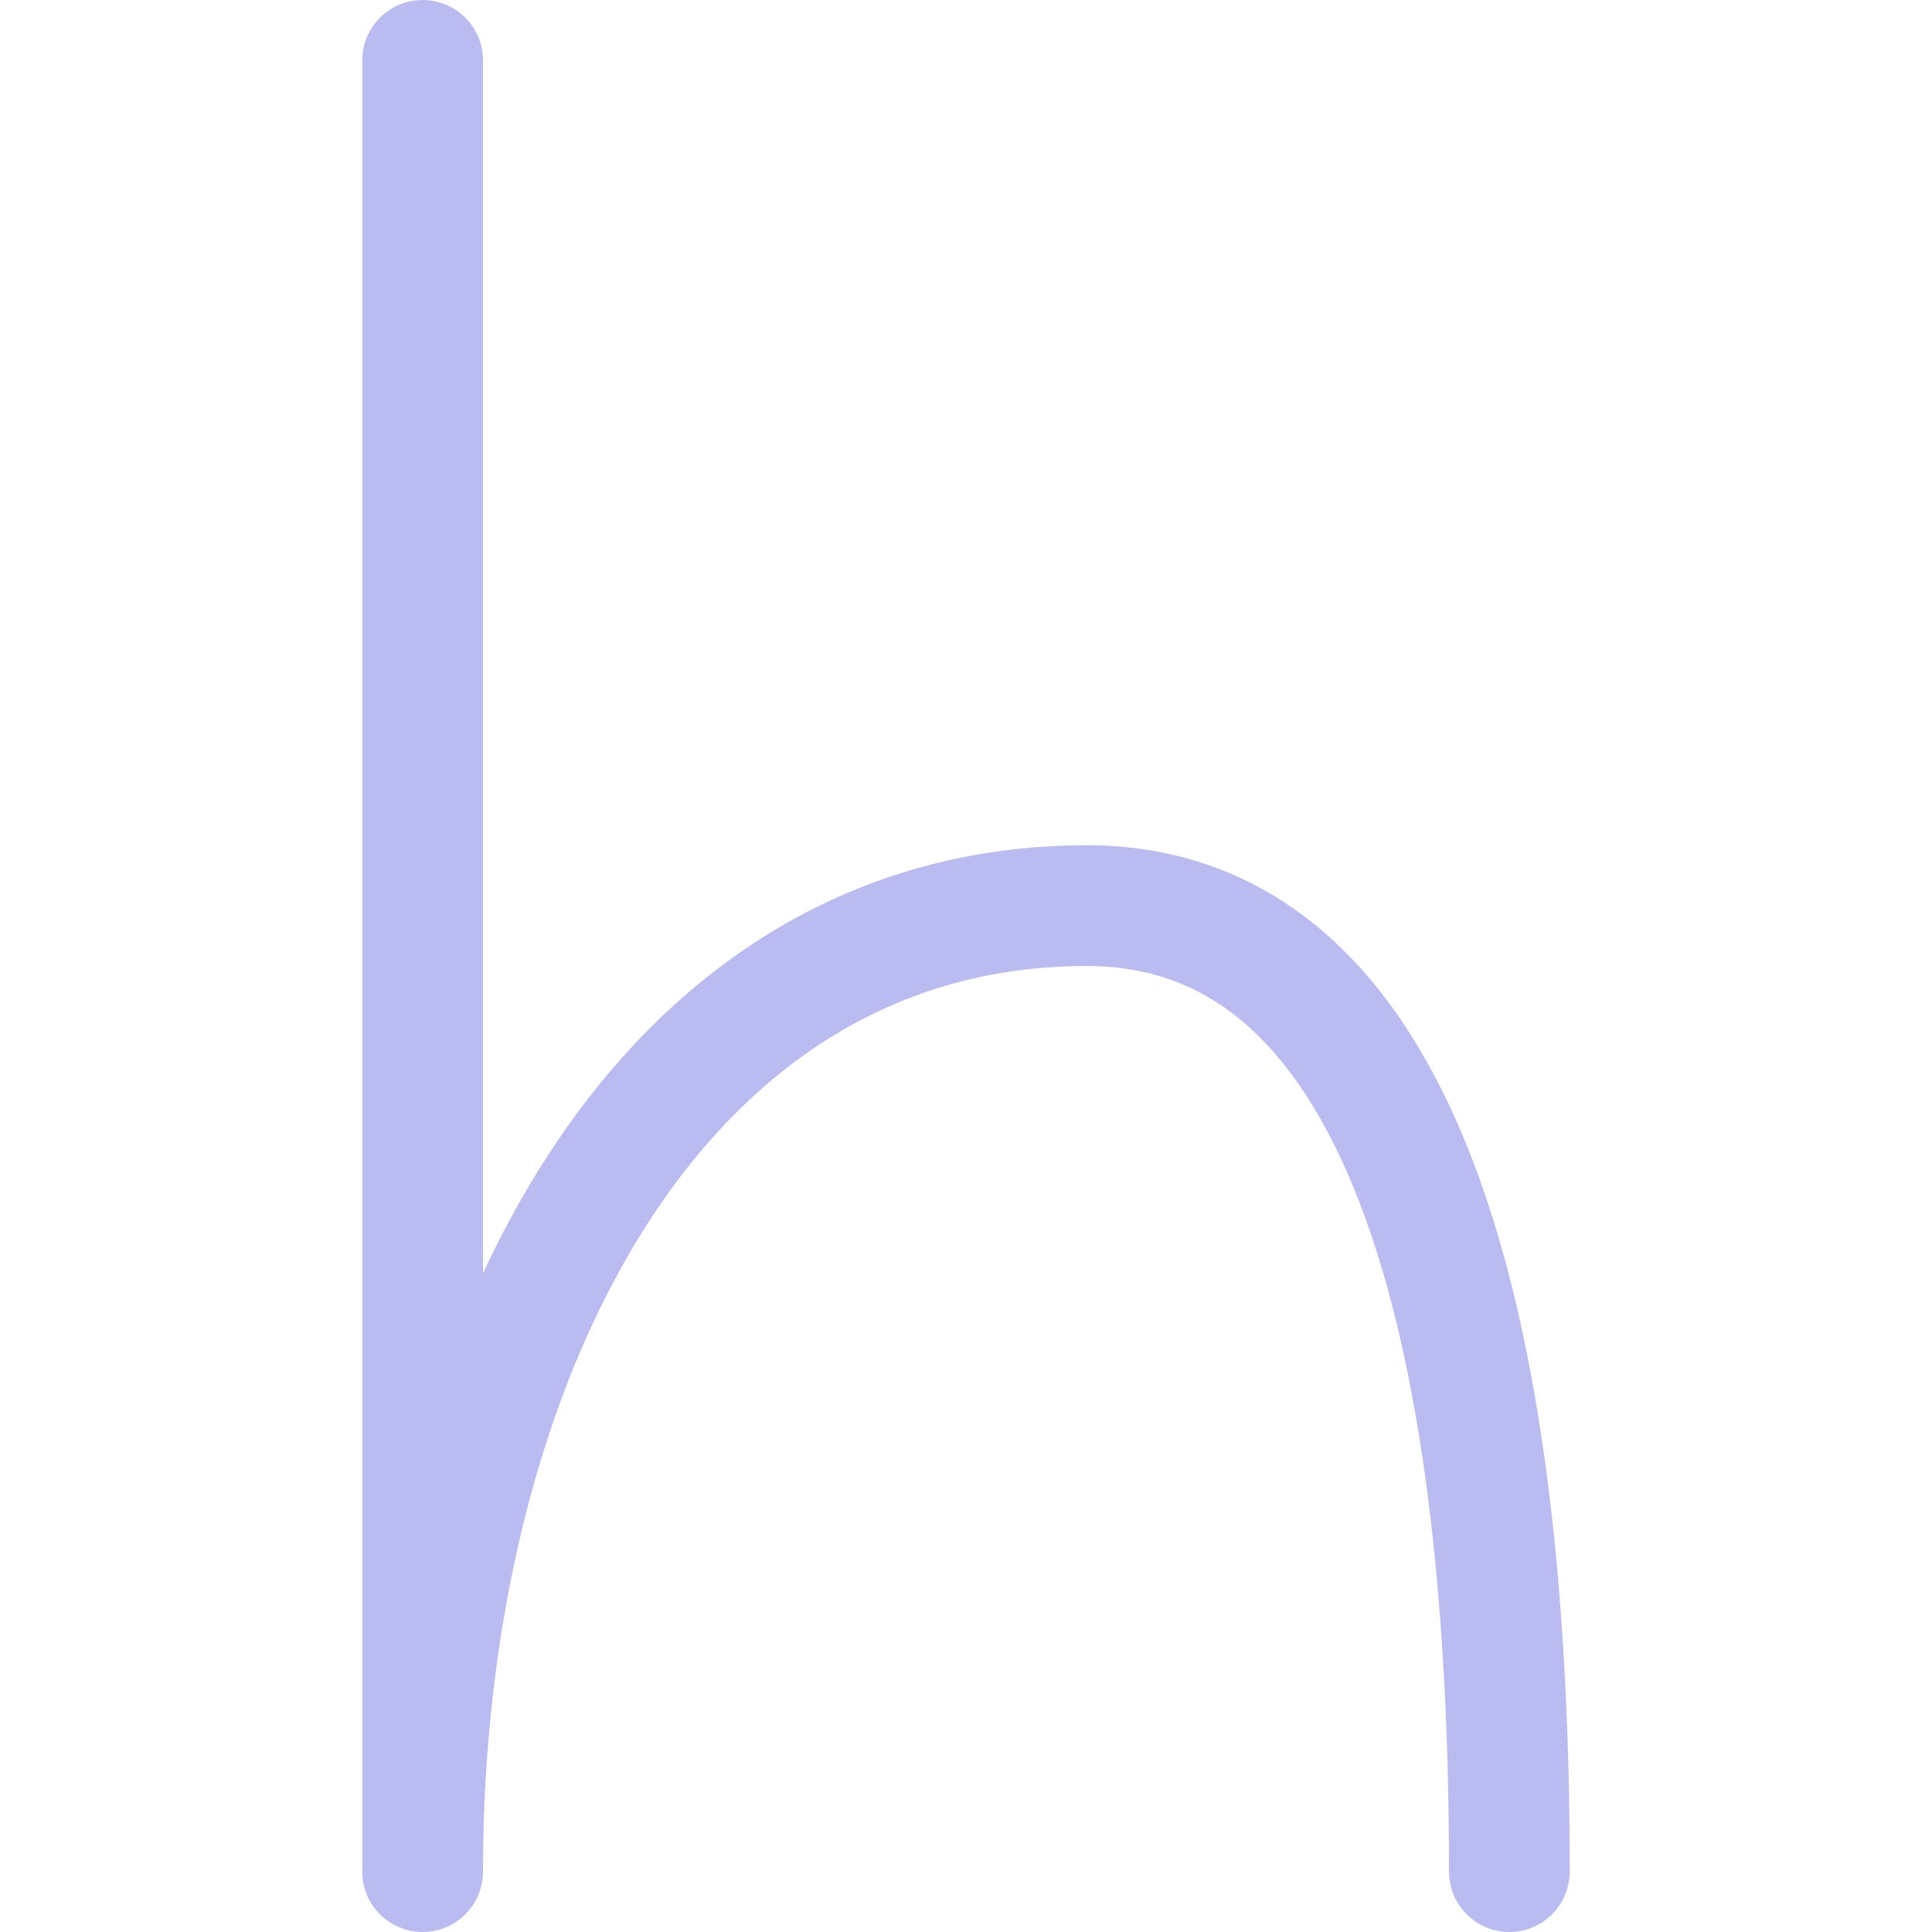
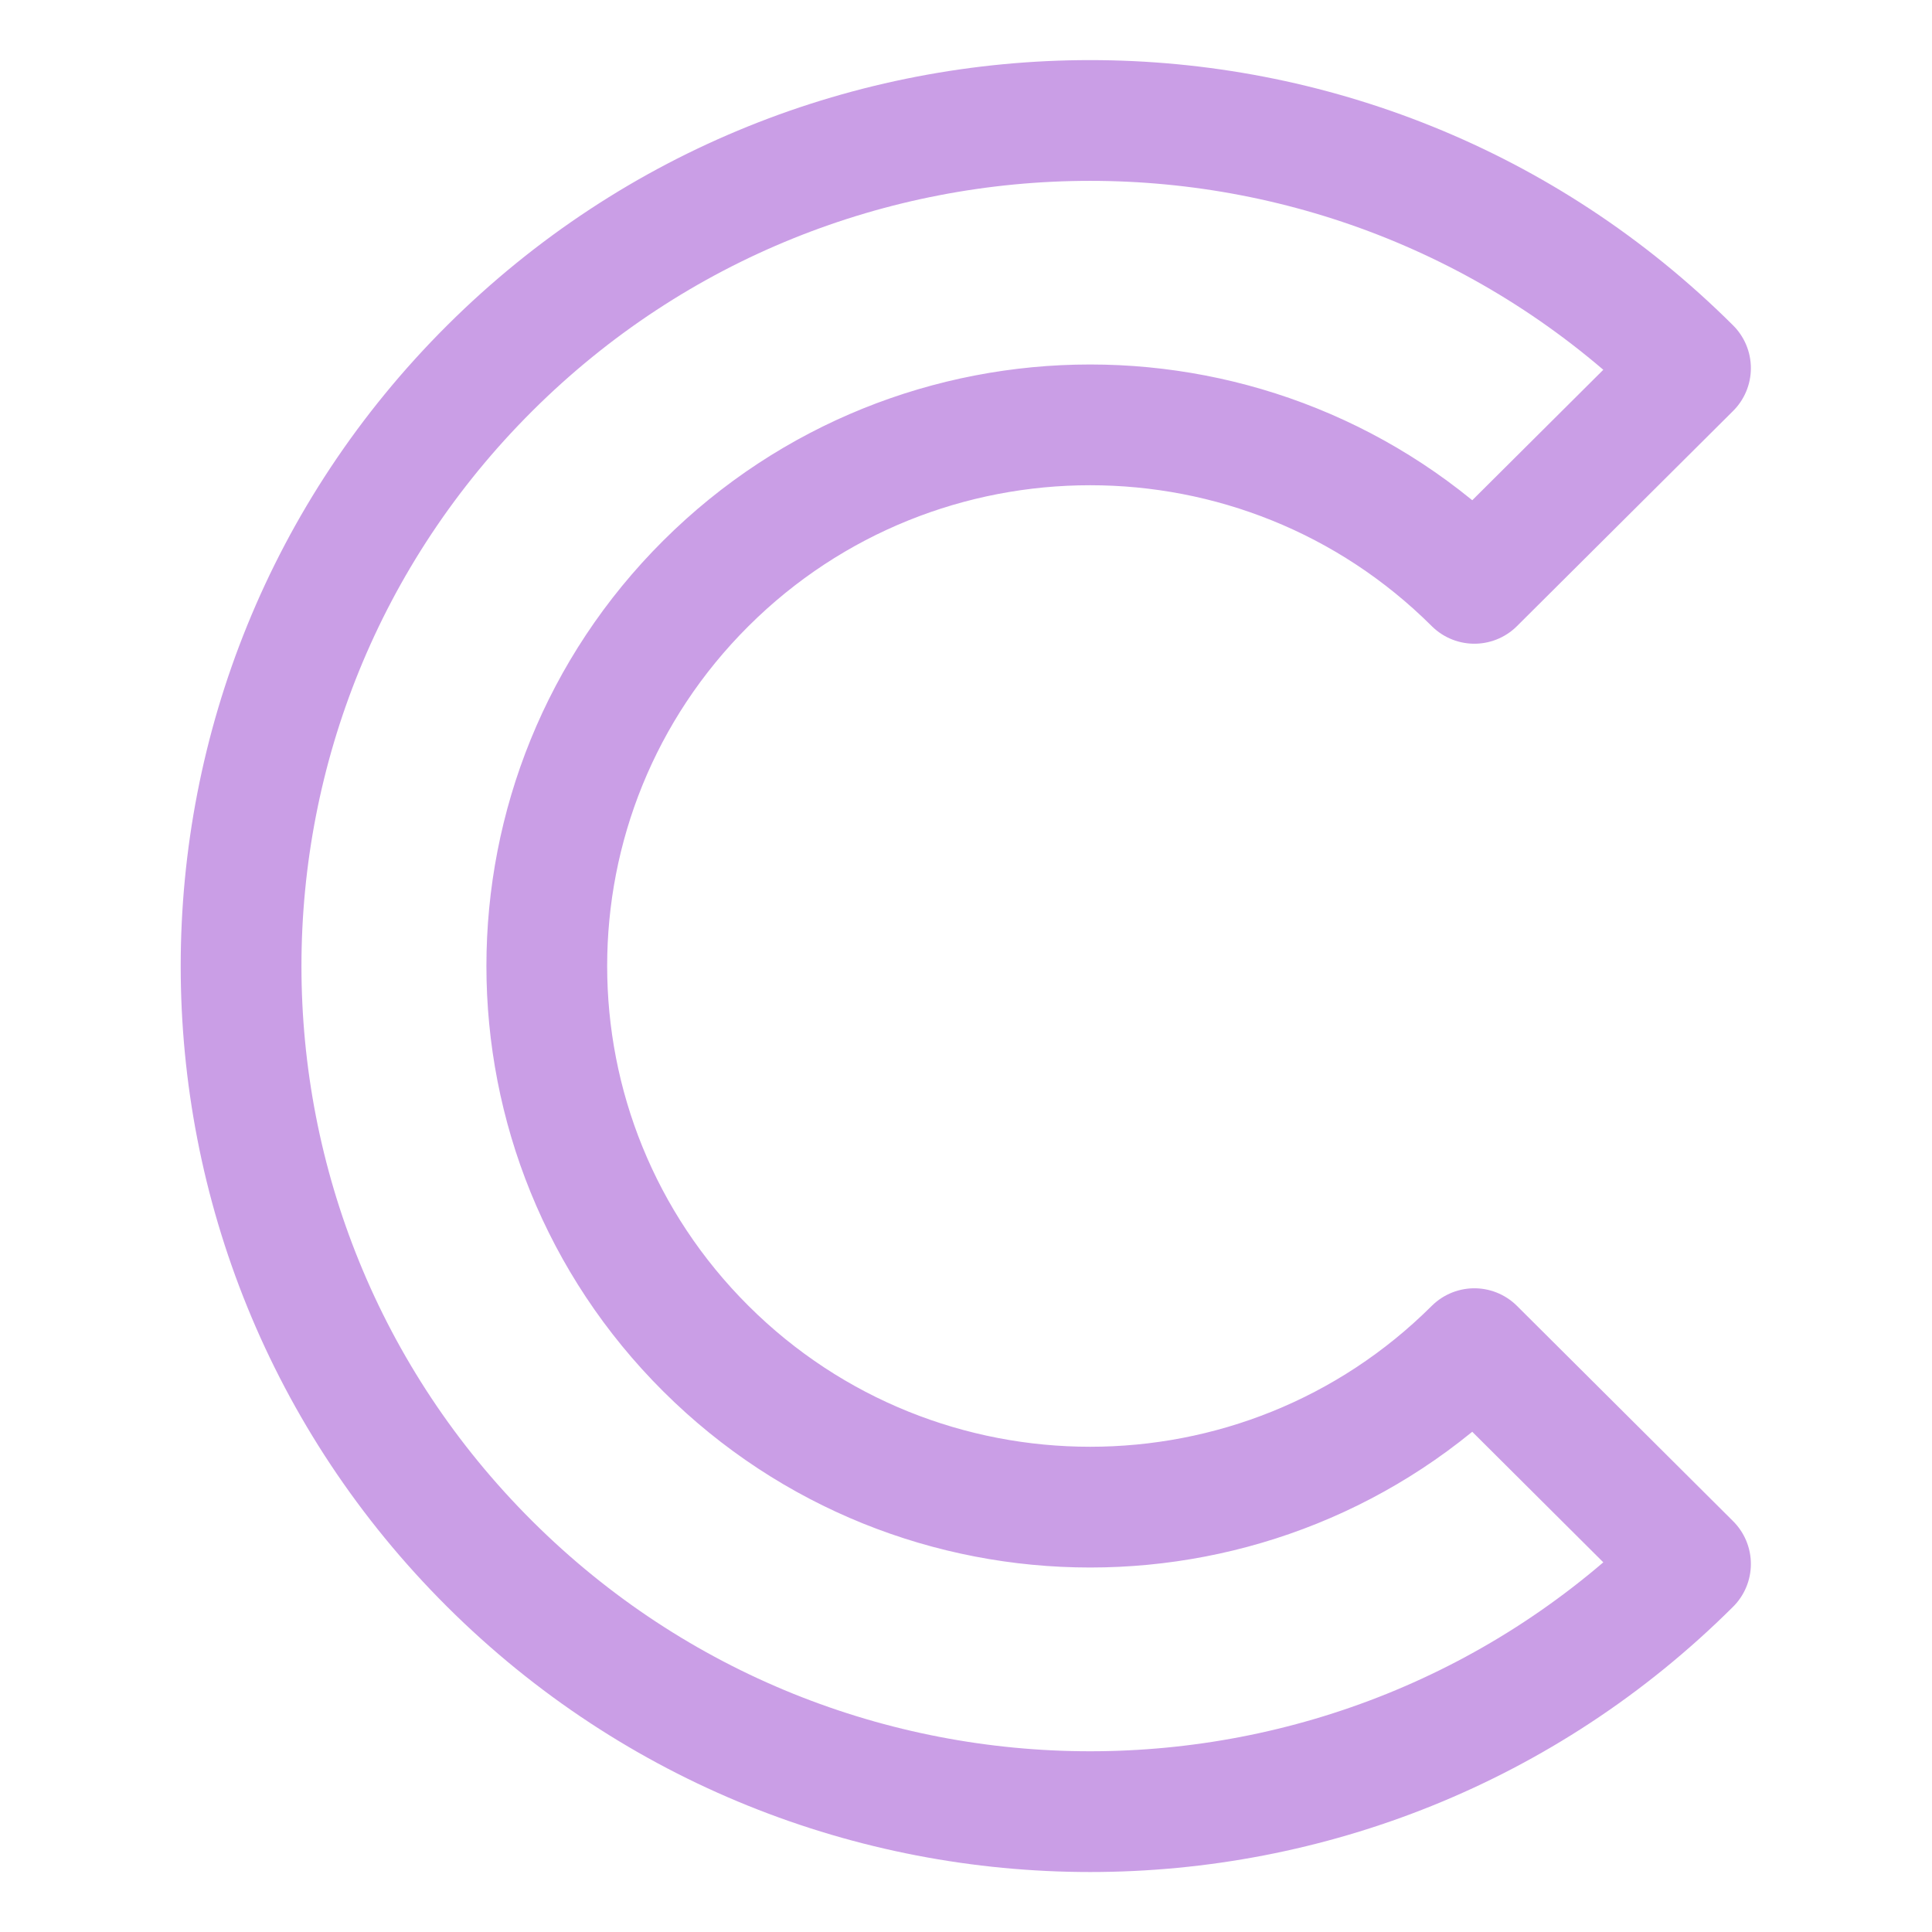
<svg xmlns="http://www.w3.org/2000/svg" width="16" height="16" viewBox="0 0 16 16">
-   <path fill="none" stroke="#babbf1" stroke-linecap="round" stroke-linejoin="round" d="M12.5 15.5c0-4.19-.75-8-3.5-8-3.58 0-5.5 3.78-5.5 8V.5" />
+   <path fill="none" stroke="#ca9ee6" stroke-linecap="round" stroke-linejoin="round" d="m 4.056,12.952 c 2.746,2.735 7.198,2.735 9.944,0 l -1.79,-1.783 c -1.757,1.75 -4.607,1.75 -6.364,0 -1.757,-1.75 -1.757,-4.588 0,-6.338 1.757,-1.75 4.607,-1.75 6.364,0 l 0.895,-0.891 0.895,-0.891 c -2.746,-2.735 -7.198,-2.735 -9.944,0 -2.746,2.735 -2.746,7.169 2e-7,9.903 z" clip-rule="evenodd" />
</svg>
